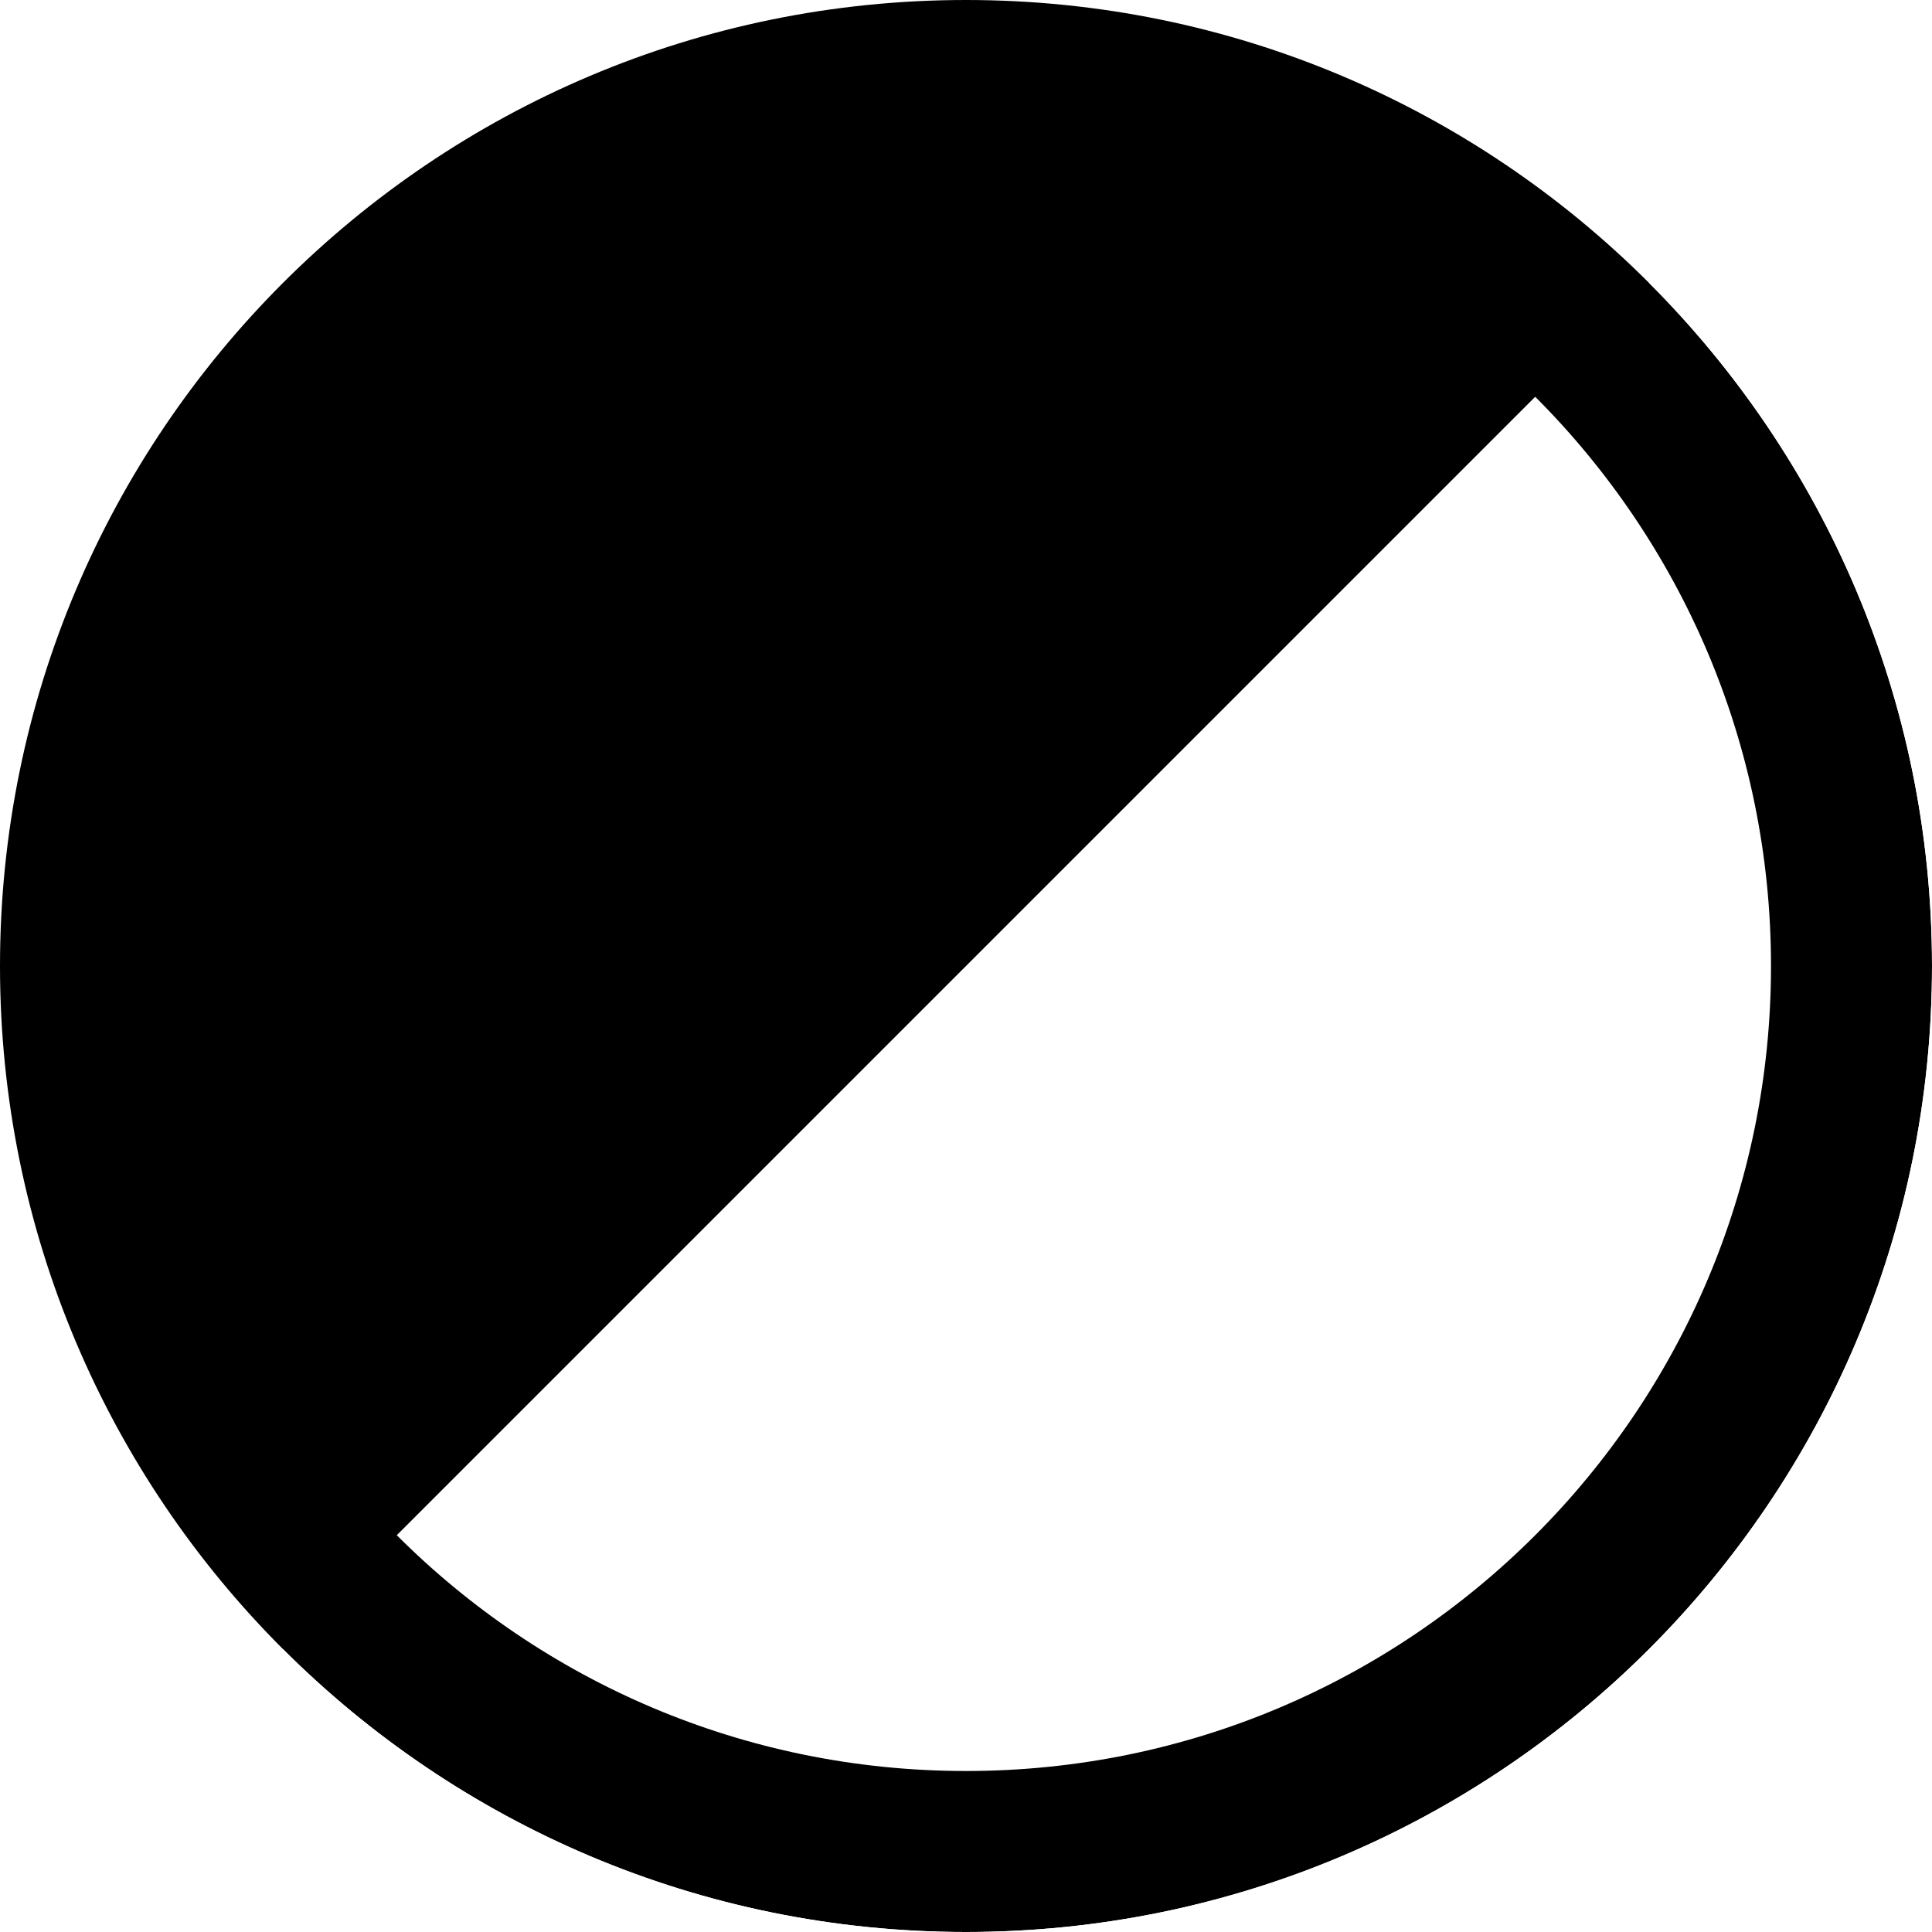
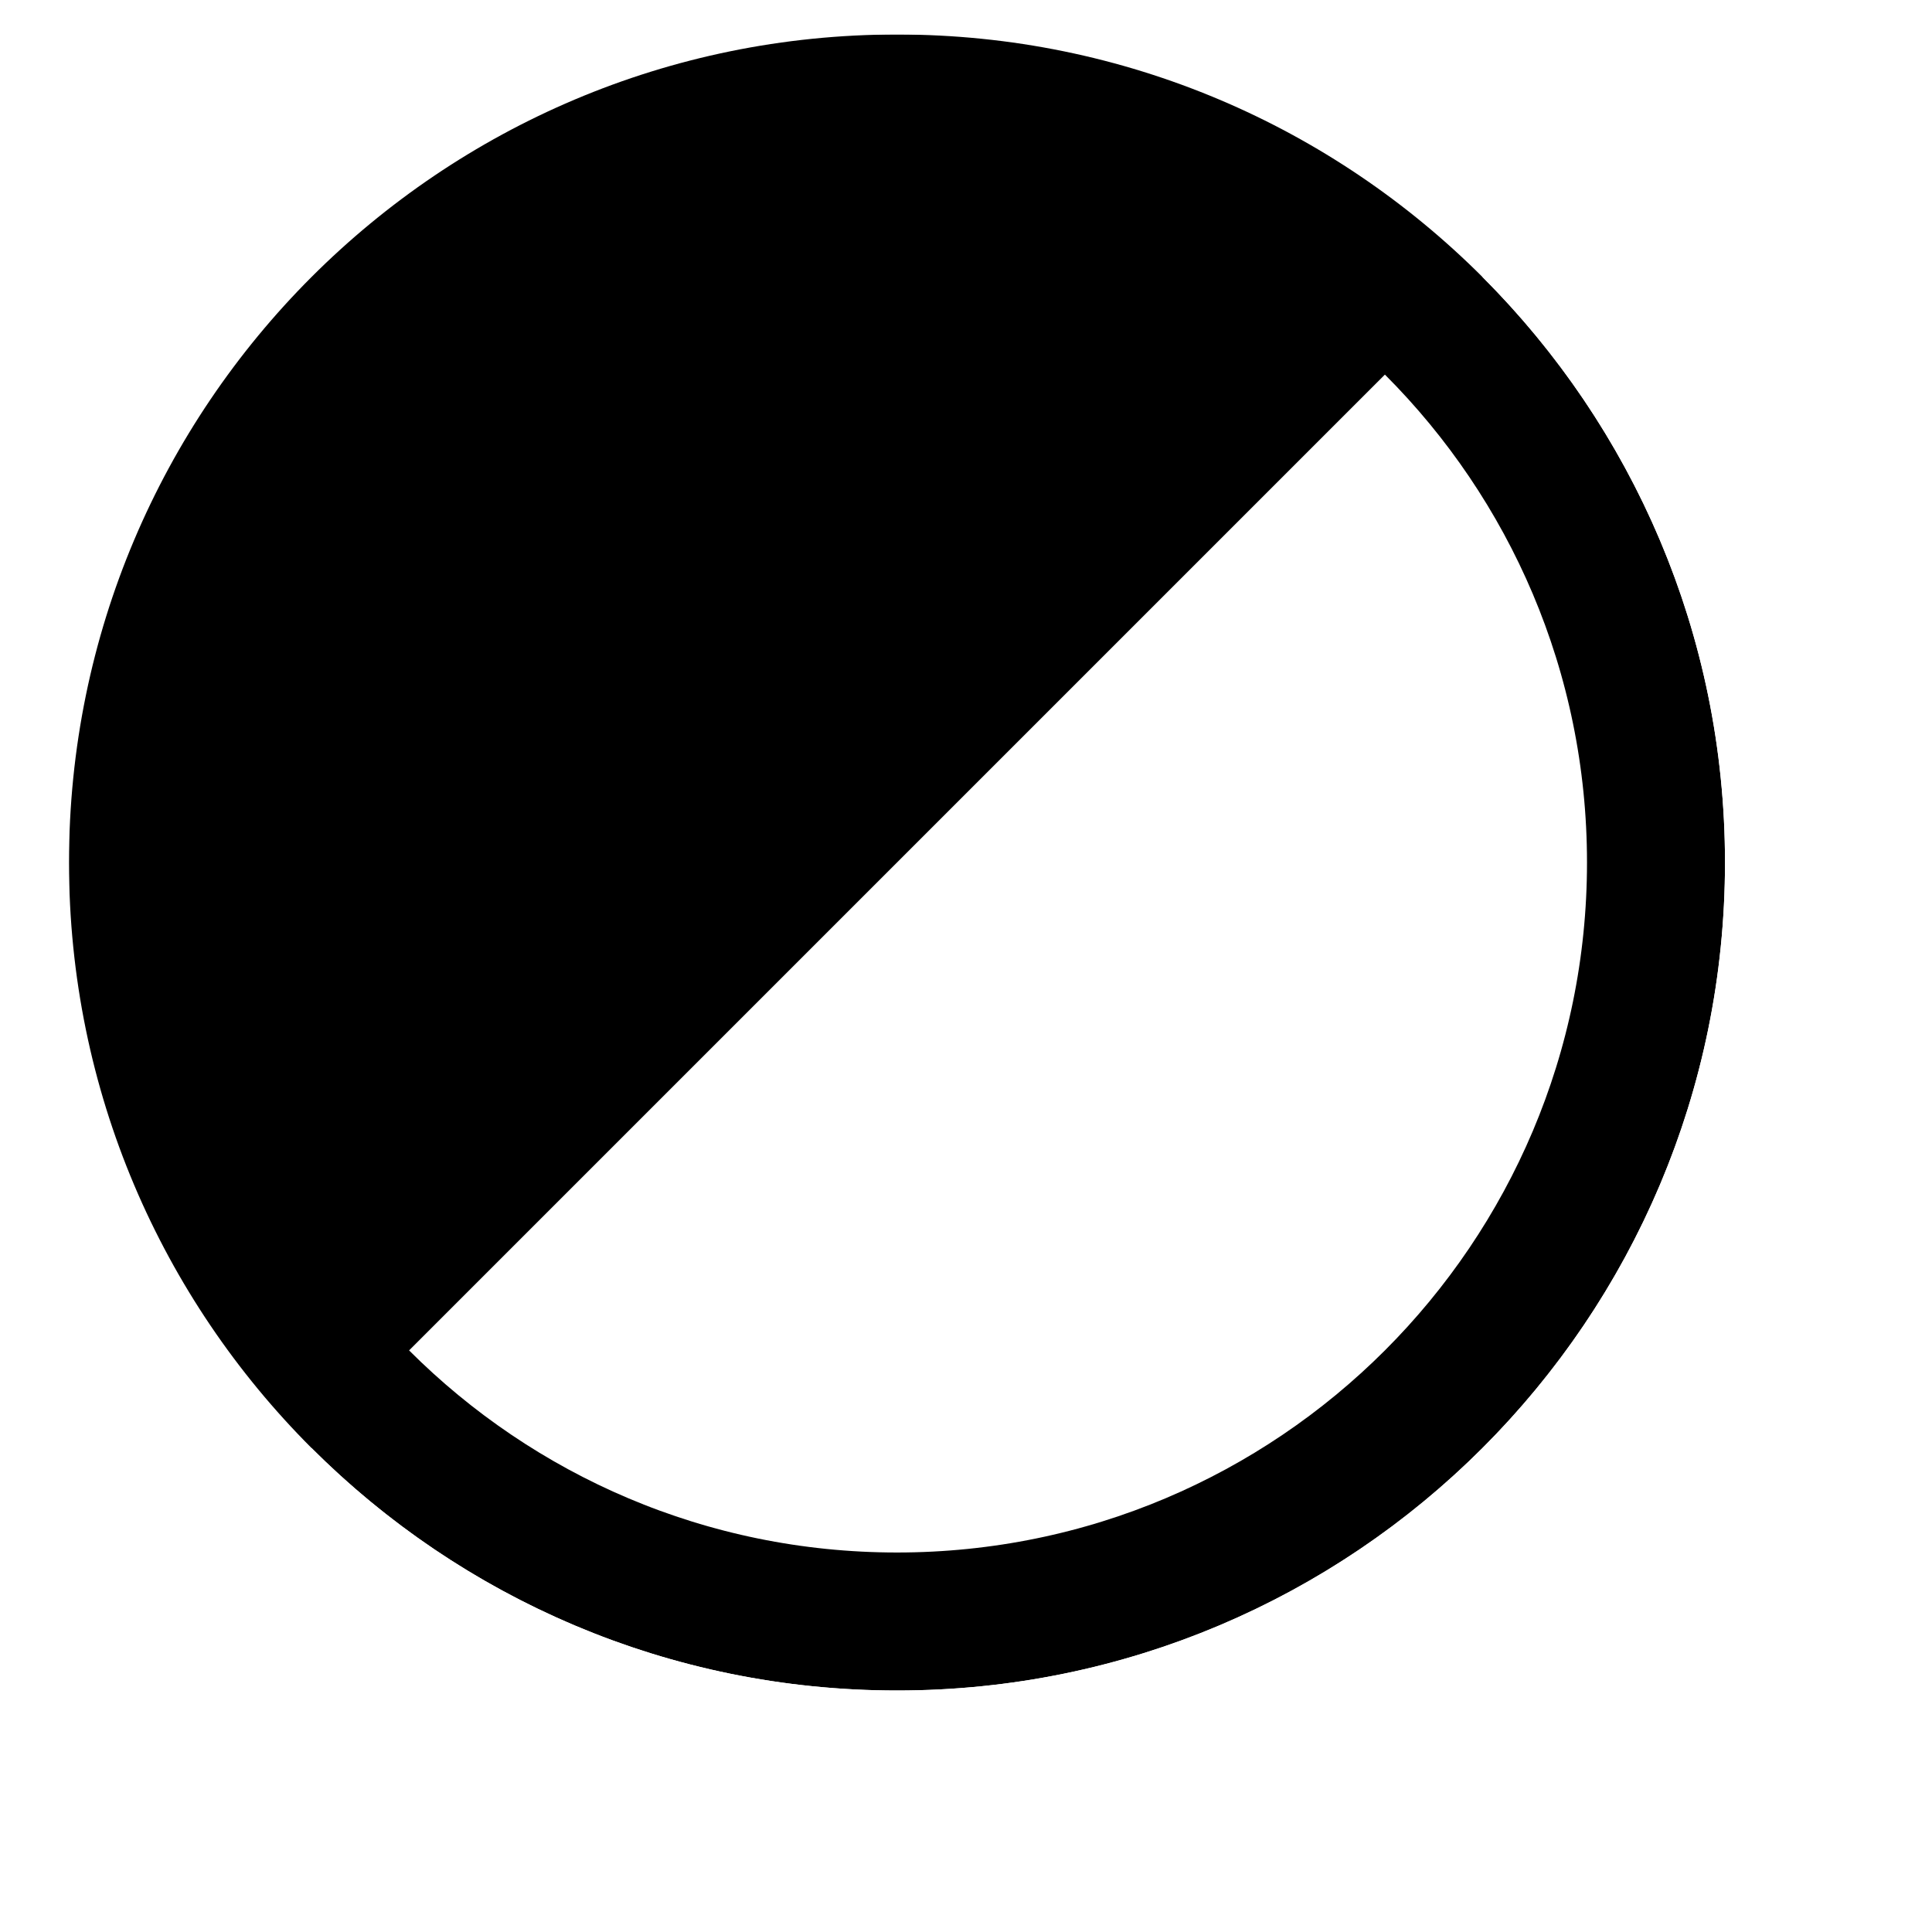
- <svg xmlns="http://www.w3.org/2000/svg" width="24" height="24" viewBox="0 0 24 24" fill="none">
+ <svg xmlns="http://www.w3.org/2000/svg" width="24" height="24" viewBox="-1 0 28 27" fill="none">
  <mask id="mask0" mask-type="alpha" maskUnits="userSpaceOnUse" x="0" y="0" width="24" height="24">
    <circle cx="12" cy="12" r="12" fill="#2A2136" />
  </mask>
  <g mask="url(#mask0)">
    <path d="M24 0H0V24L24 0Z" fill="black" />
    <circle cx="12" cy="12" r="11" stroke="black" stroke-width="2" />
  </g>
</svg>
